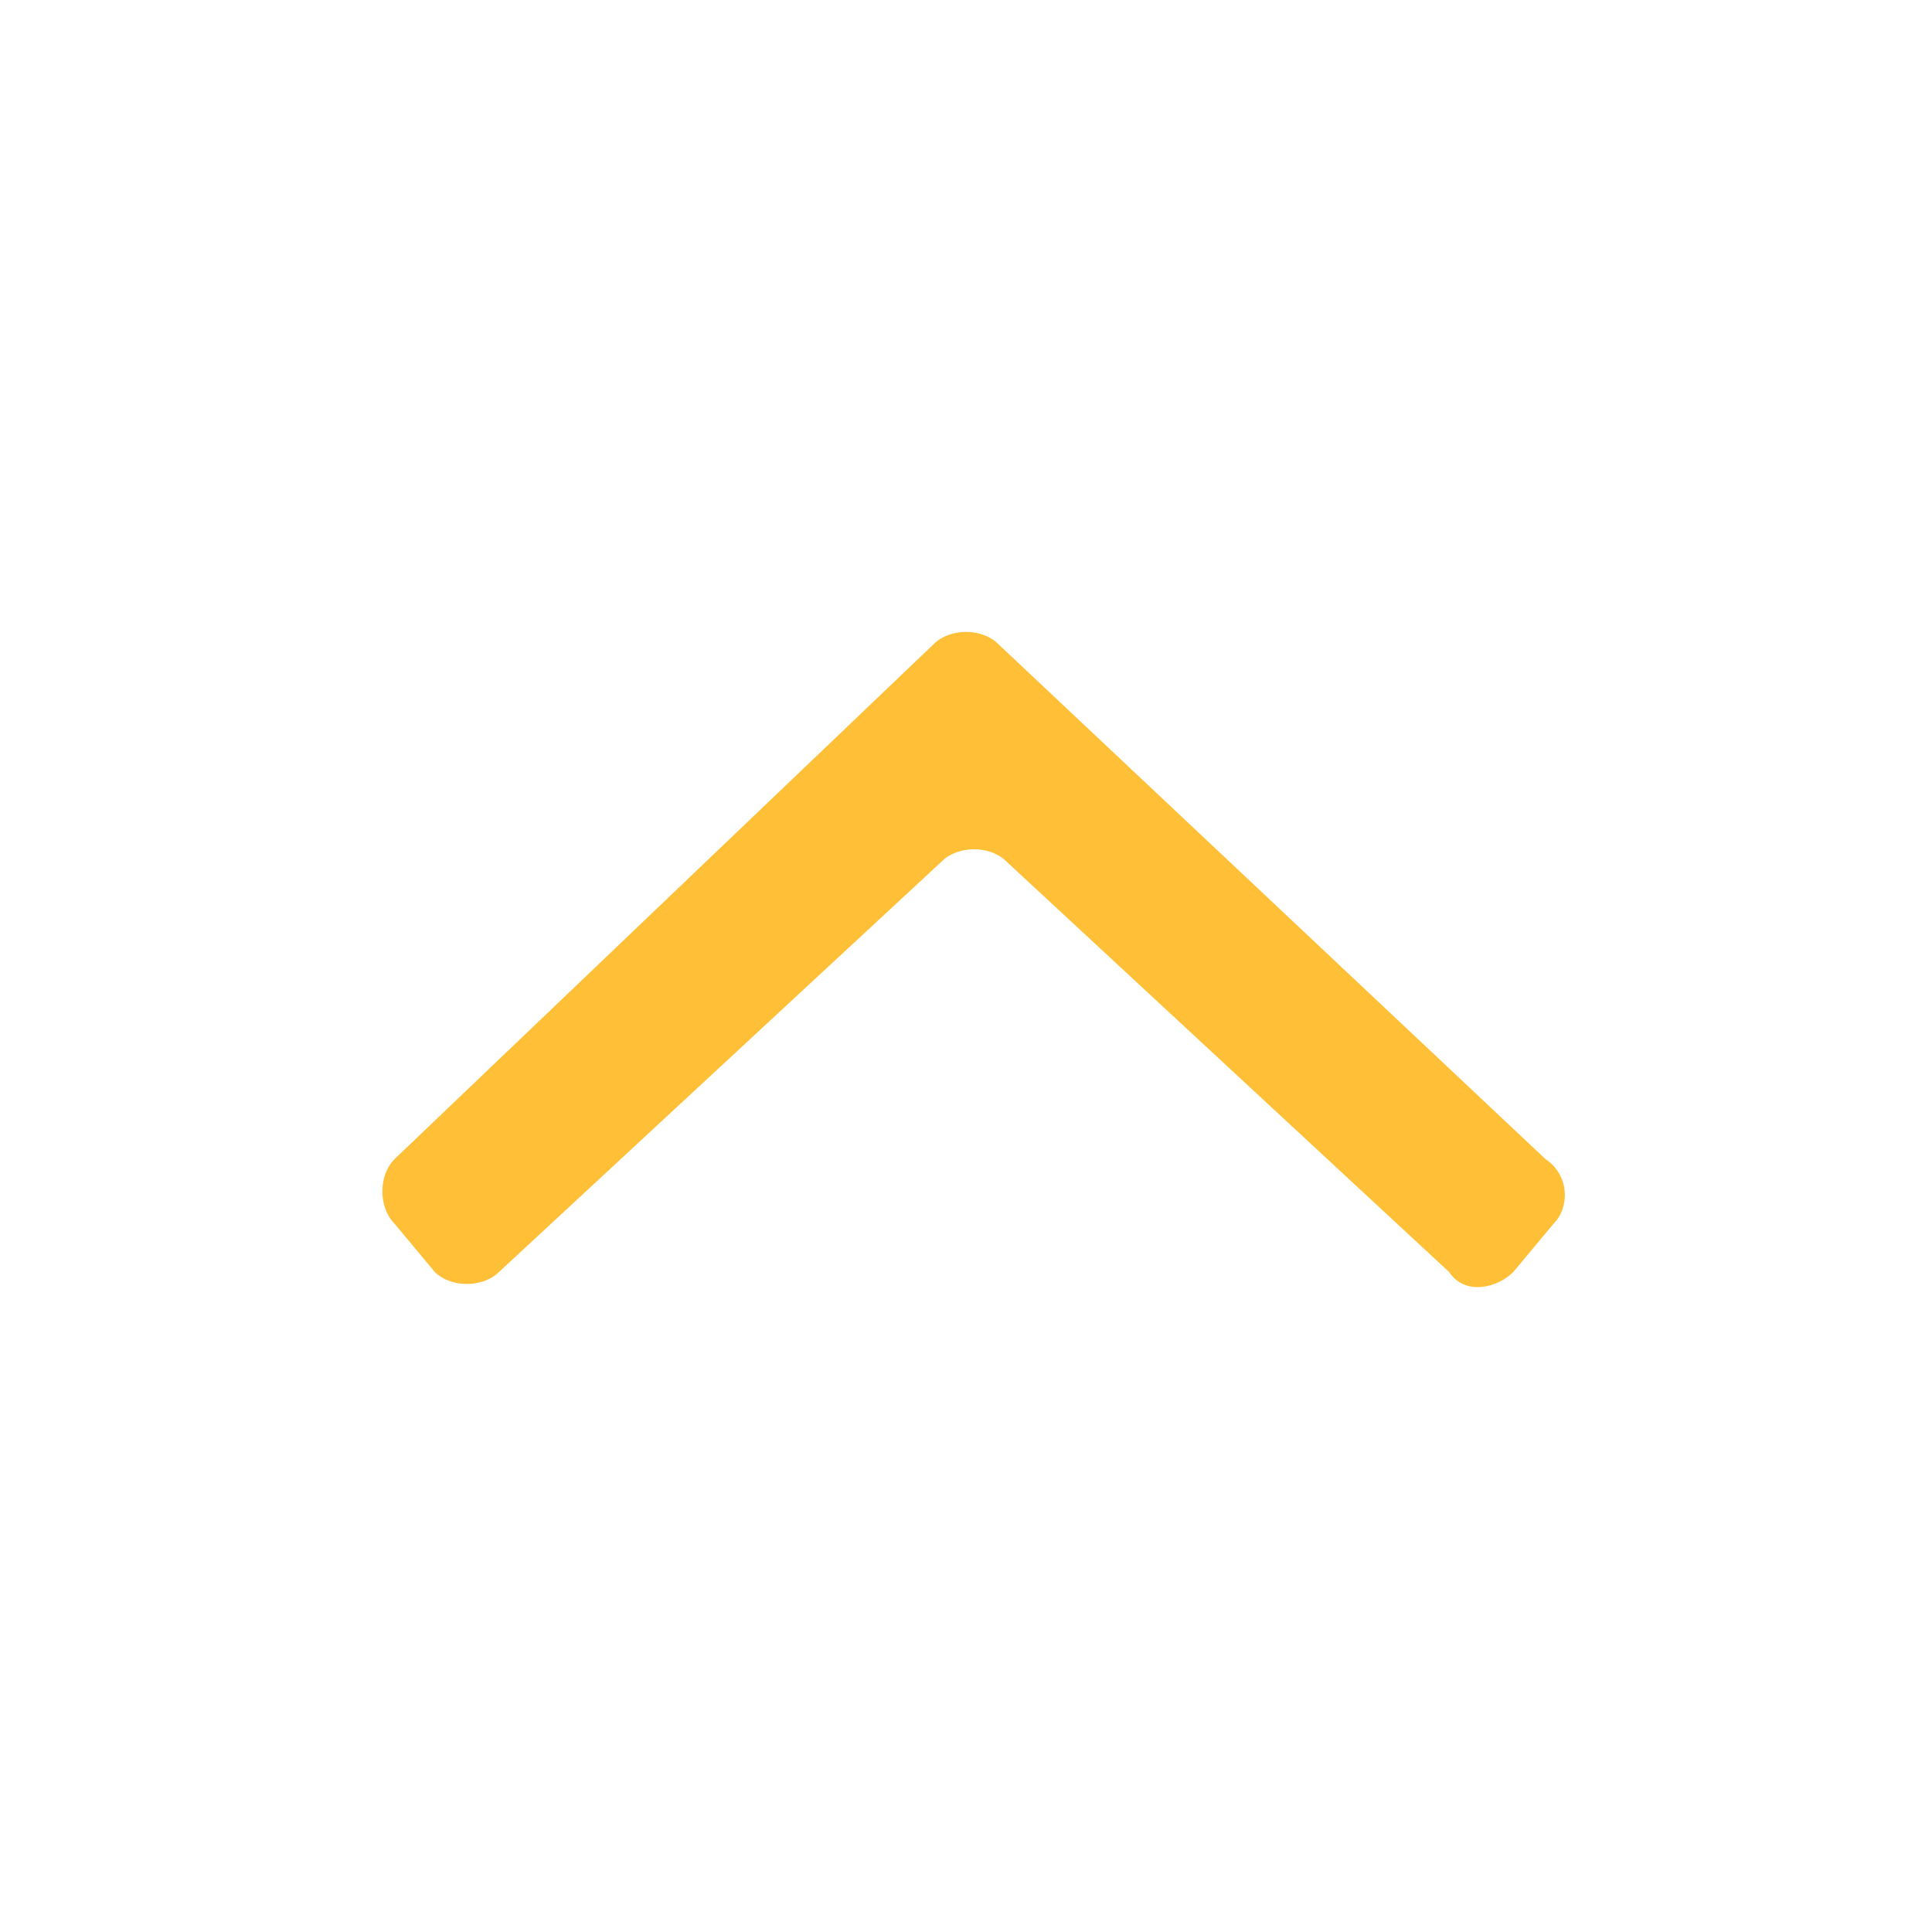
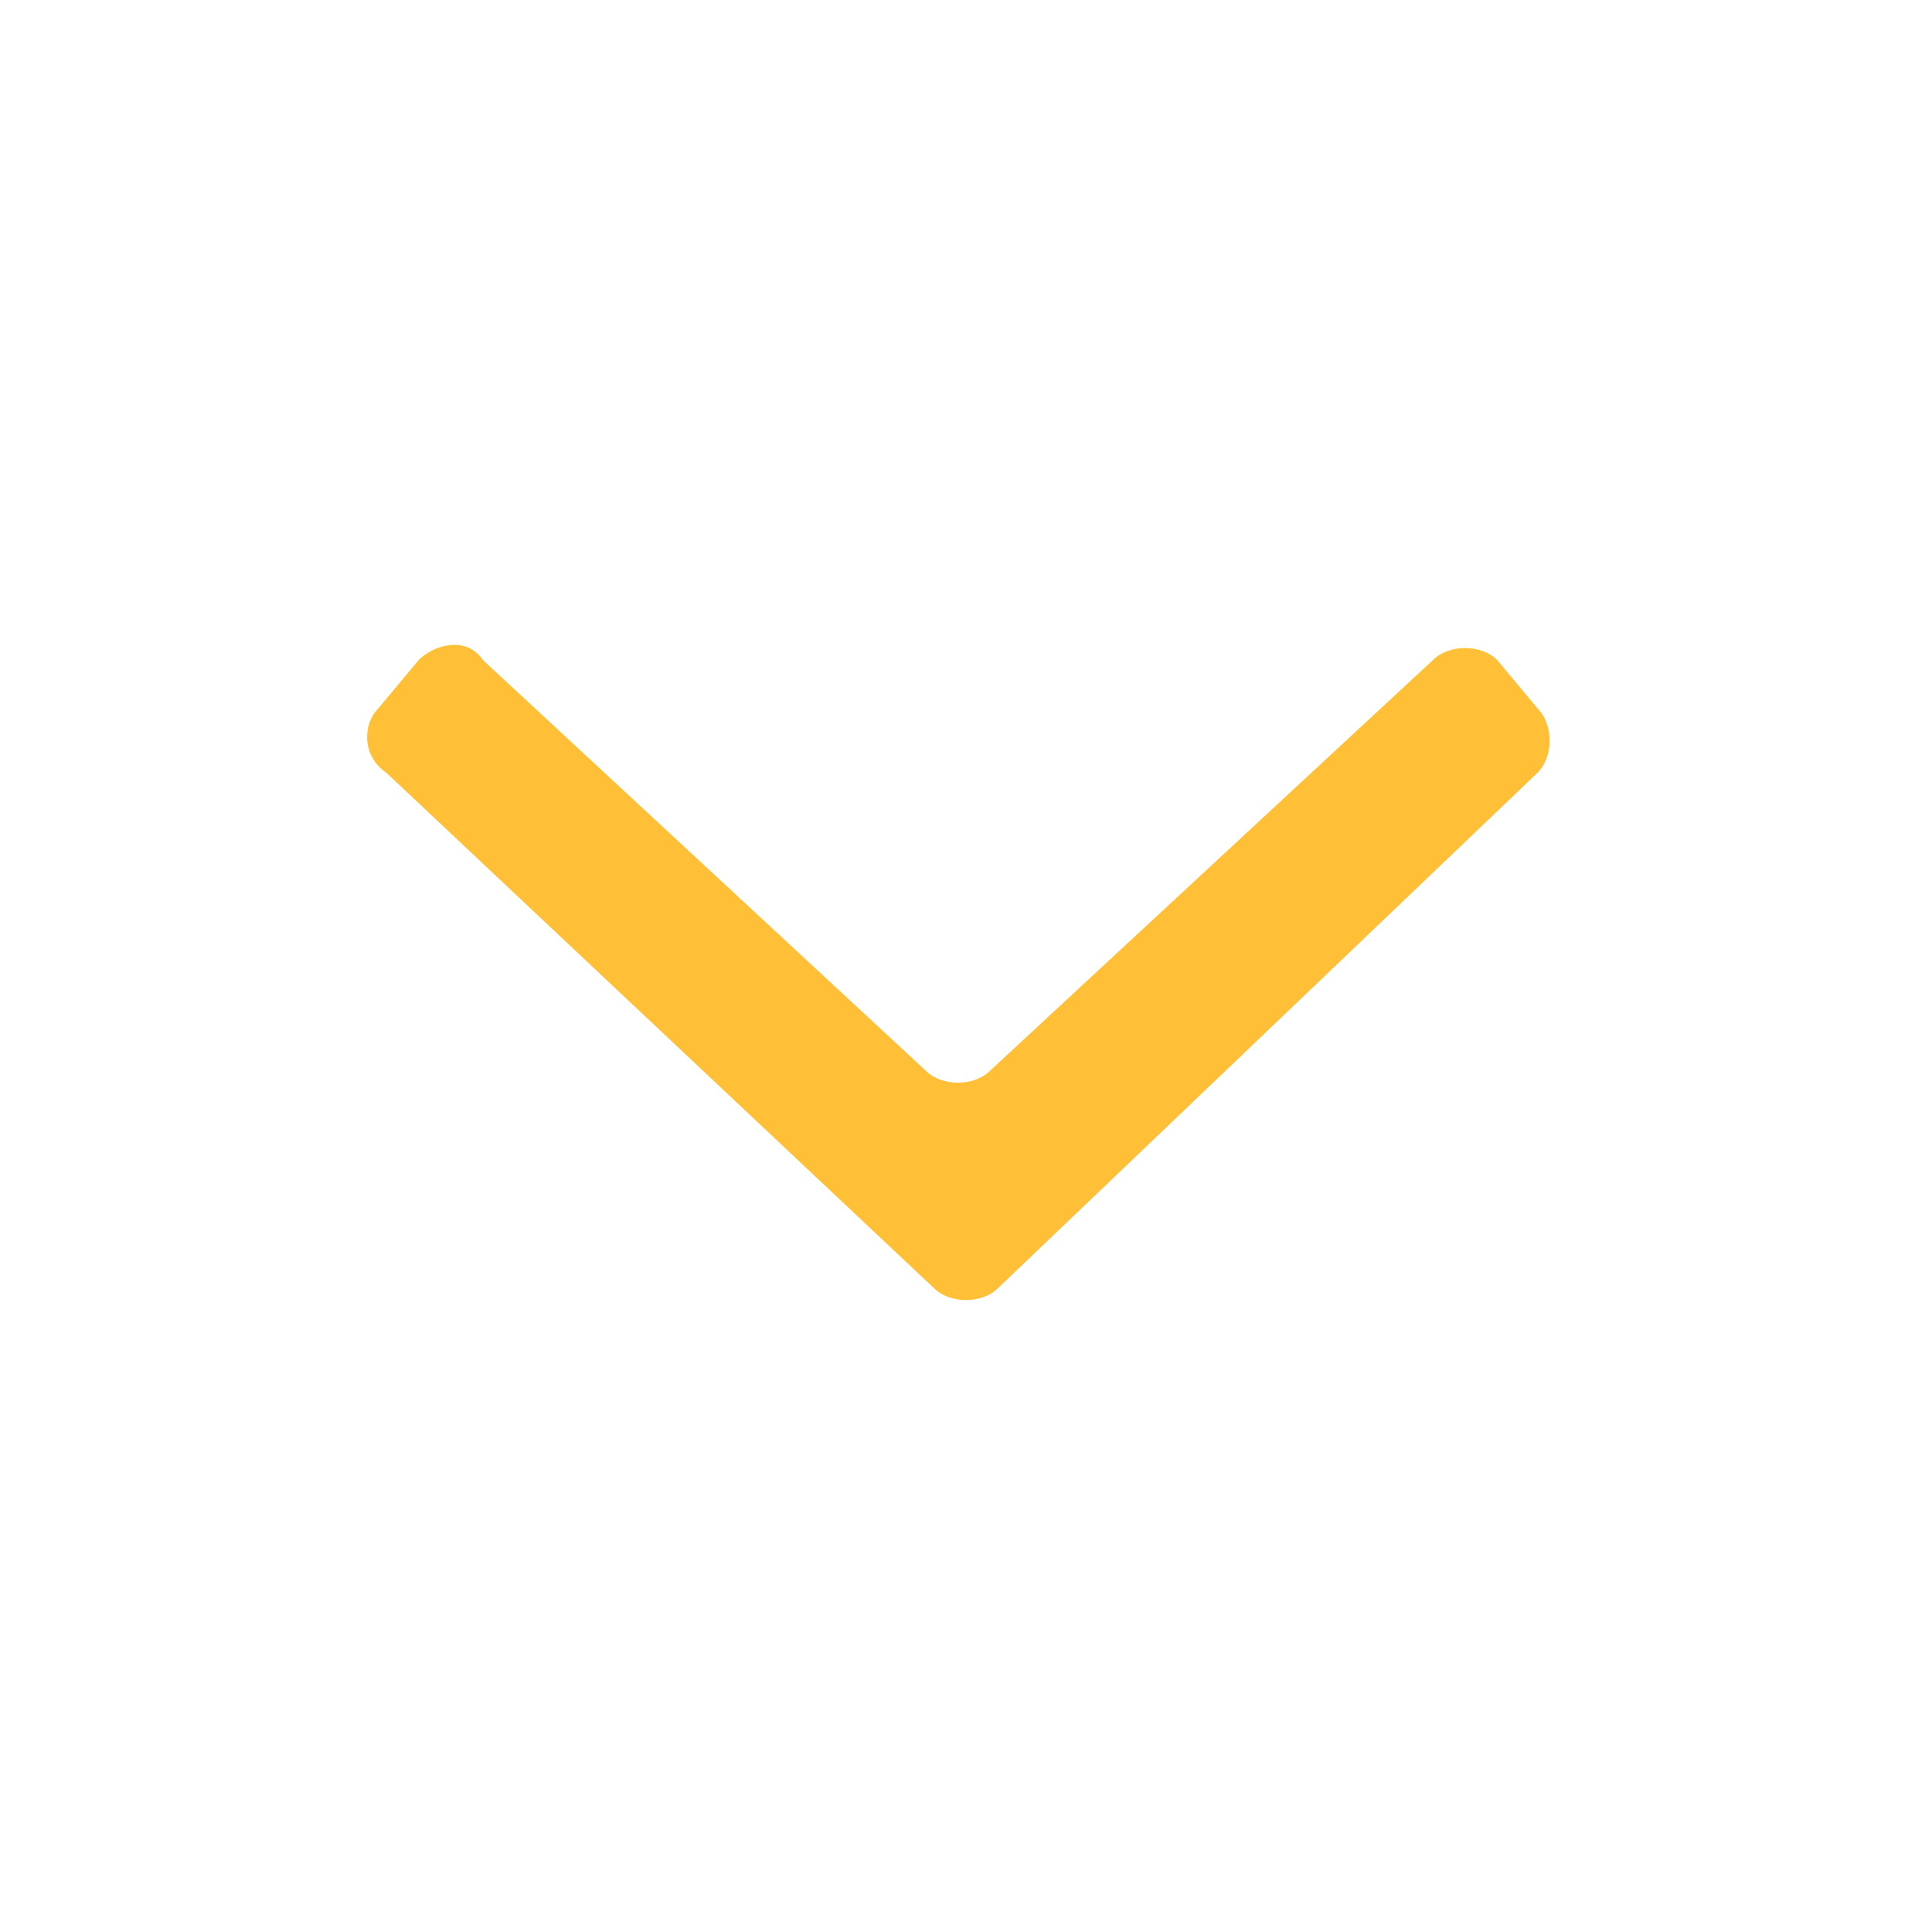
<svg xmlns="http://www.w3.org/2000/svg" version="1.1" id="Layer_1" x="0px" y="0px" viewBox="0 0 24 24" style="enable-background:new 0 0 24 24;" xml:space="preserve">
  <style type="text/css">
- 	.st0{fill:#FFC038;}
+ 	.st0{fill-rule:evenodd;clip-rule:evenodd;fill:#FFC038;}
	.st1{fill:none;}
</style>
-   <g id="ic_arrow_drop_up" transform="rotate(180 12 12)">
-     <g id="Group_8822">
-       <path id="Path_18879" class="st0" d="M11.6,16L4.8,9.6C4.5,9.4,4.5,9,4.7,8.8l0.5-0.6C5.4,8,5.8,7.9,6,8.2l5.5,5.1    c0.2,0.2,0.6,0.2,0.8,0l5.5-5.1C18,8,18.4,8,18.6,8.2l0.5,0.6c0.2,0.2,0.2,0.6,0,0.8L12.4,16C12.2,16.2,11.8,16.2,11.6,16z" />
+   <g id="ic-arrow-down">
+     <g id="ic-arrow-drop-down">
+       <g id="Group_8822" transform="translate(4, 7)">
+         <path id="Path_18879" class="st0" d="M7.6,9L0.8,2.6C0.5,2.4,0.5,2,0.7,1.8l0.5-0.6C1.4,1,1.8,0.9,2,1.2l5.5,5.1     c0.2,0.2,0.6,0.2,0.8,0l5.5-5.1C14,1,14.4,1,14.6,1.2l0.5,0.6c0.2,0.2,0.2,0.6,0,0.8L8.4,9C8.2,9.2,7.8,9.2,7.6,9z" />
+       </g>
+       <path id="Rectangle_4407" class="st1" d="M0.6,0h22.8C23.7,0,24,0.3,24,0.6v22.8c0,0.3-0.3,0.6-0.6,0.6H0.6C0.3,24,0,23.7,0,23.4    V0.6C0,0.3,0.3,0,0.6,0z" />
    </g>
-     <path id="Rectangle_4407" class="st1" d="M0,0h24v24H0V0z" />
  </g>
</svg>
